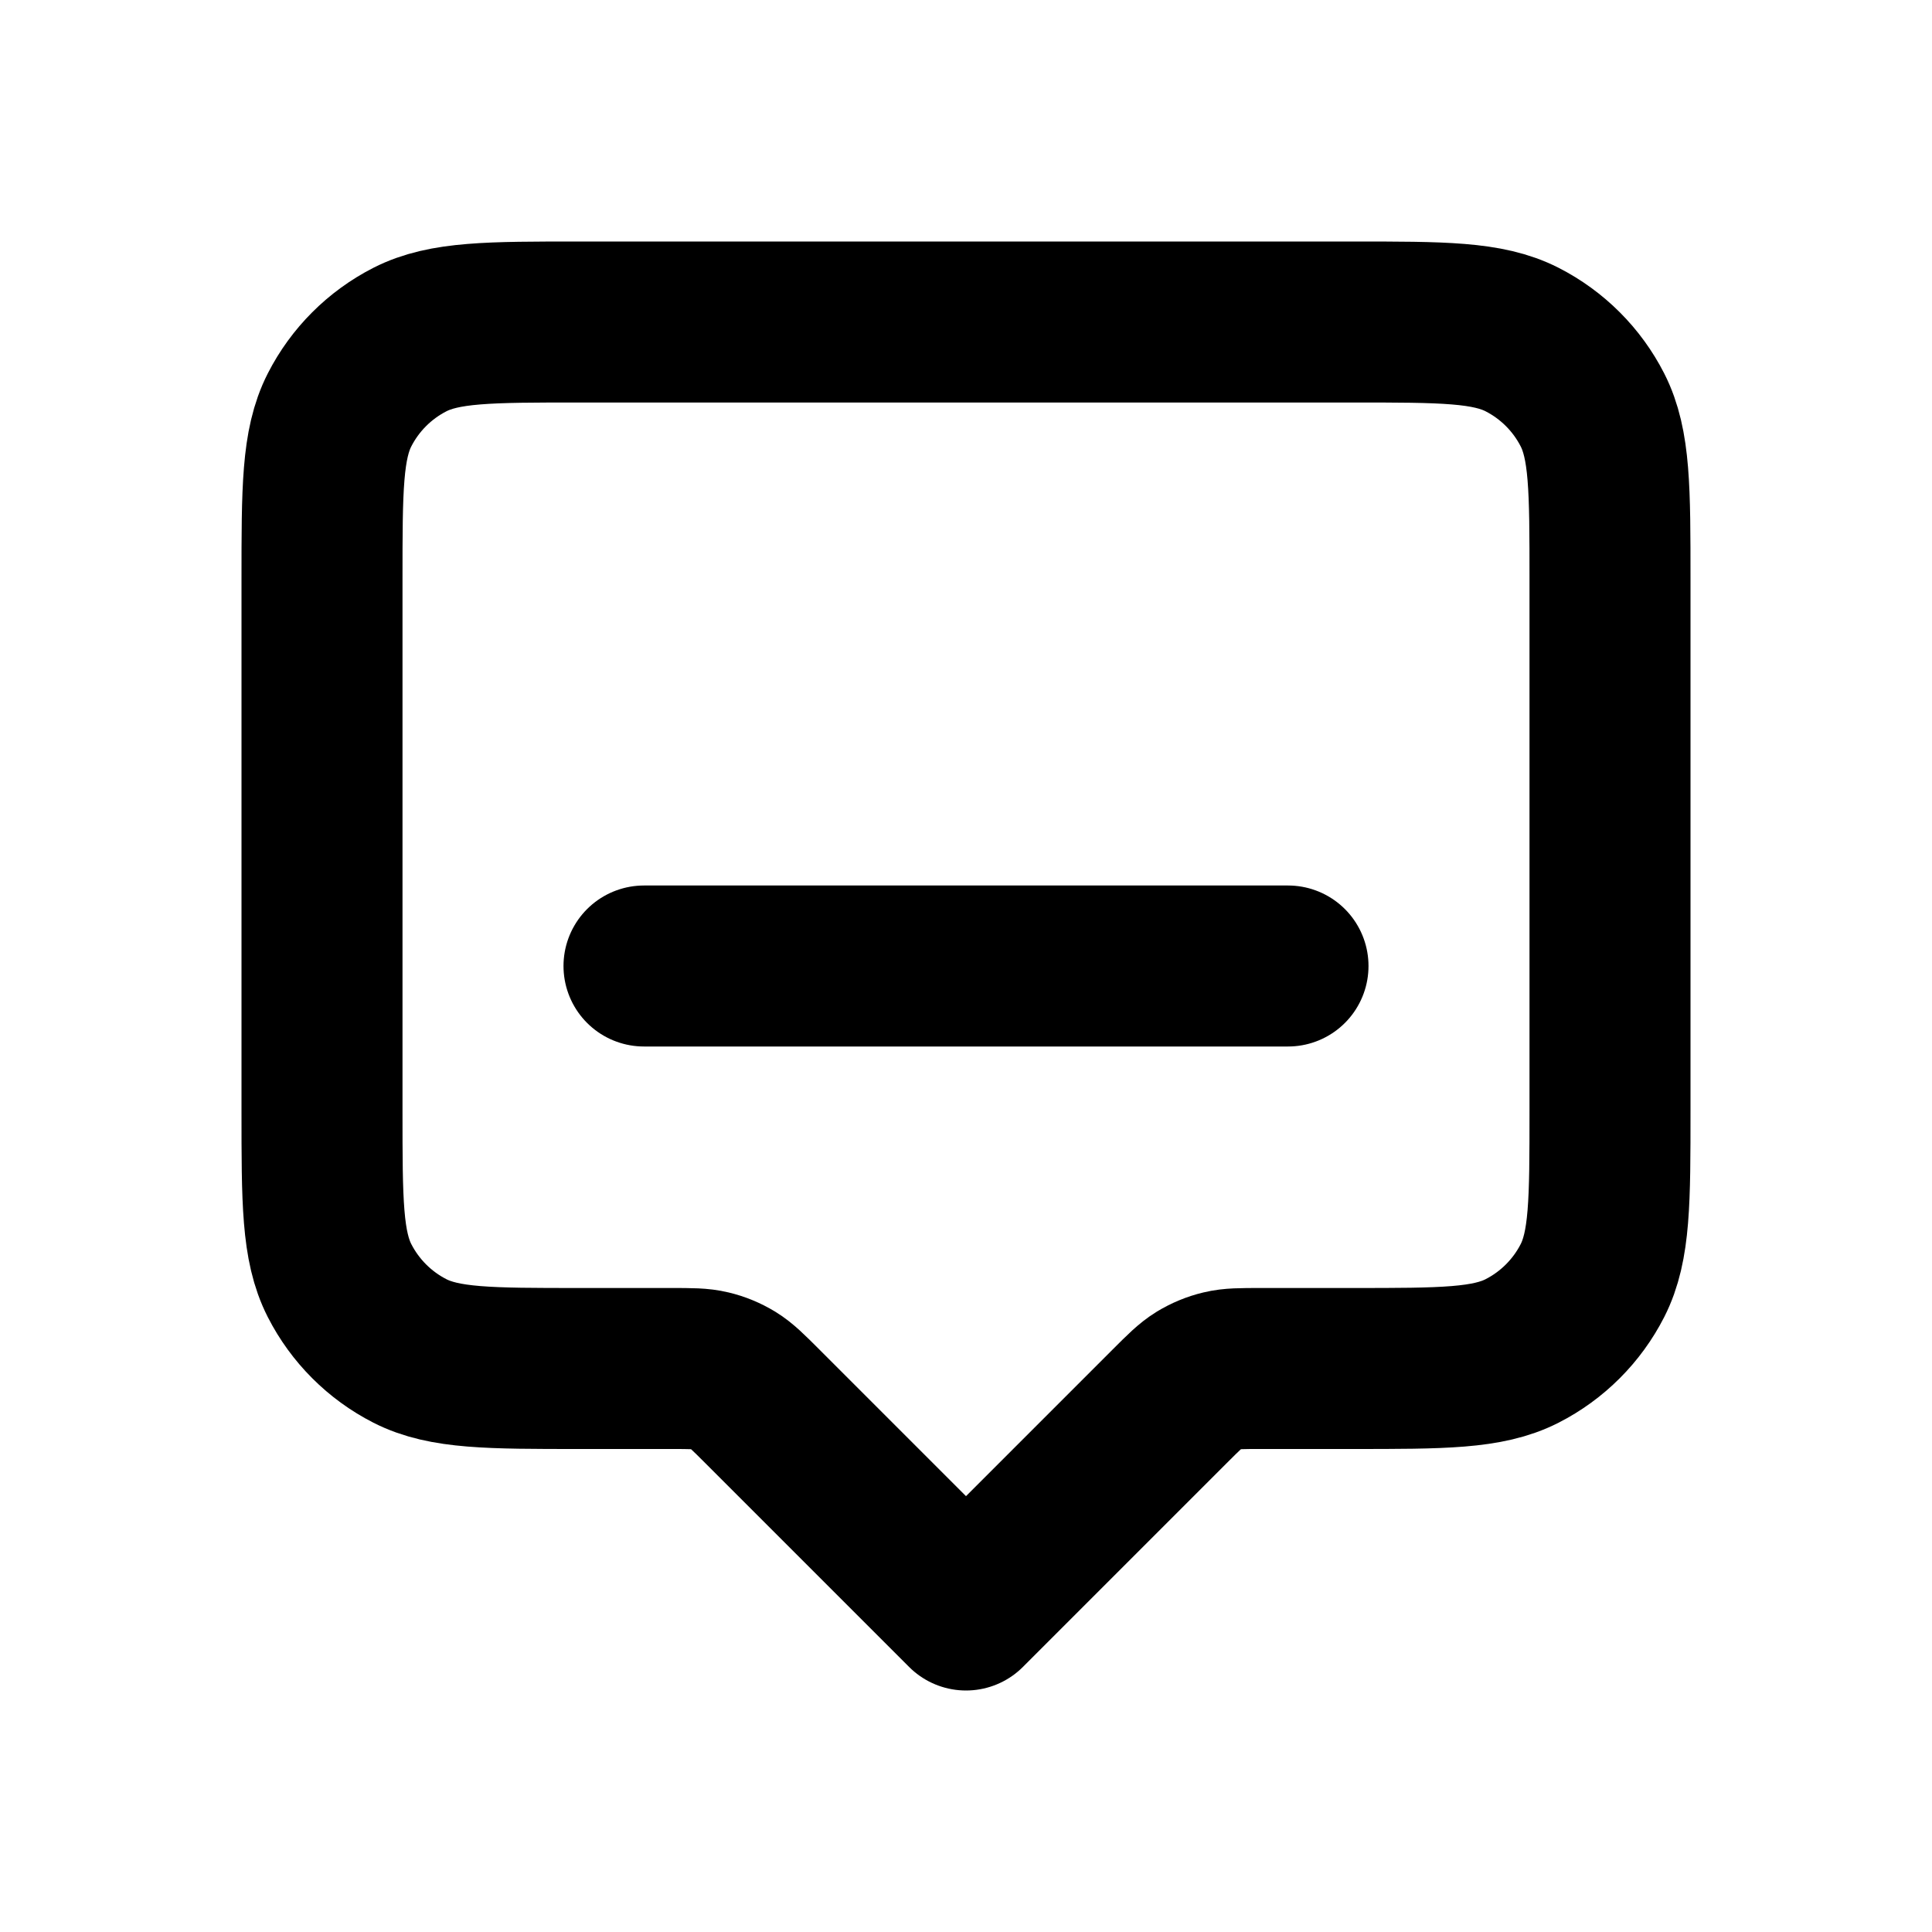
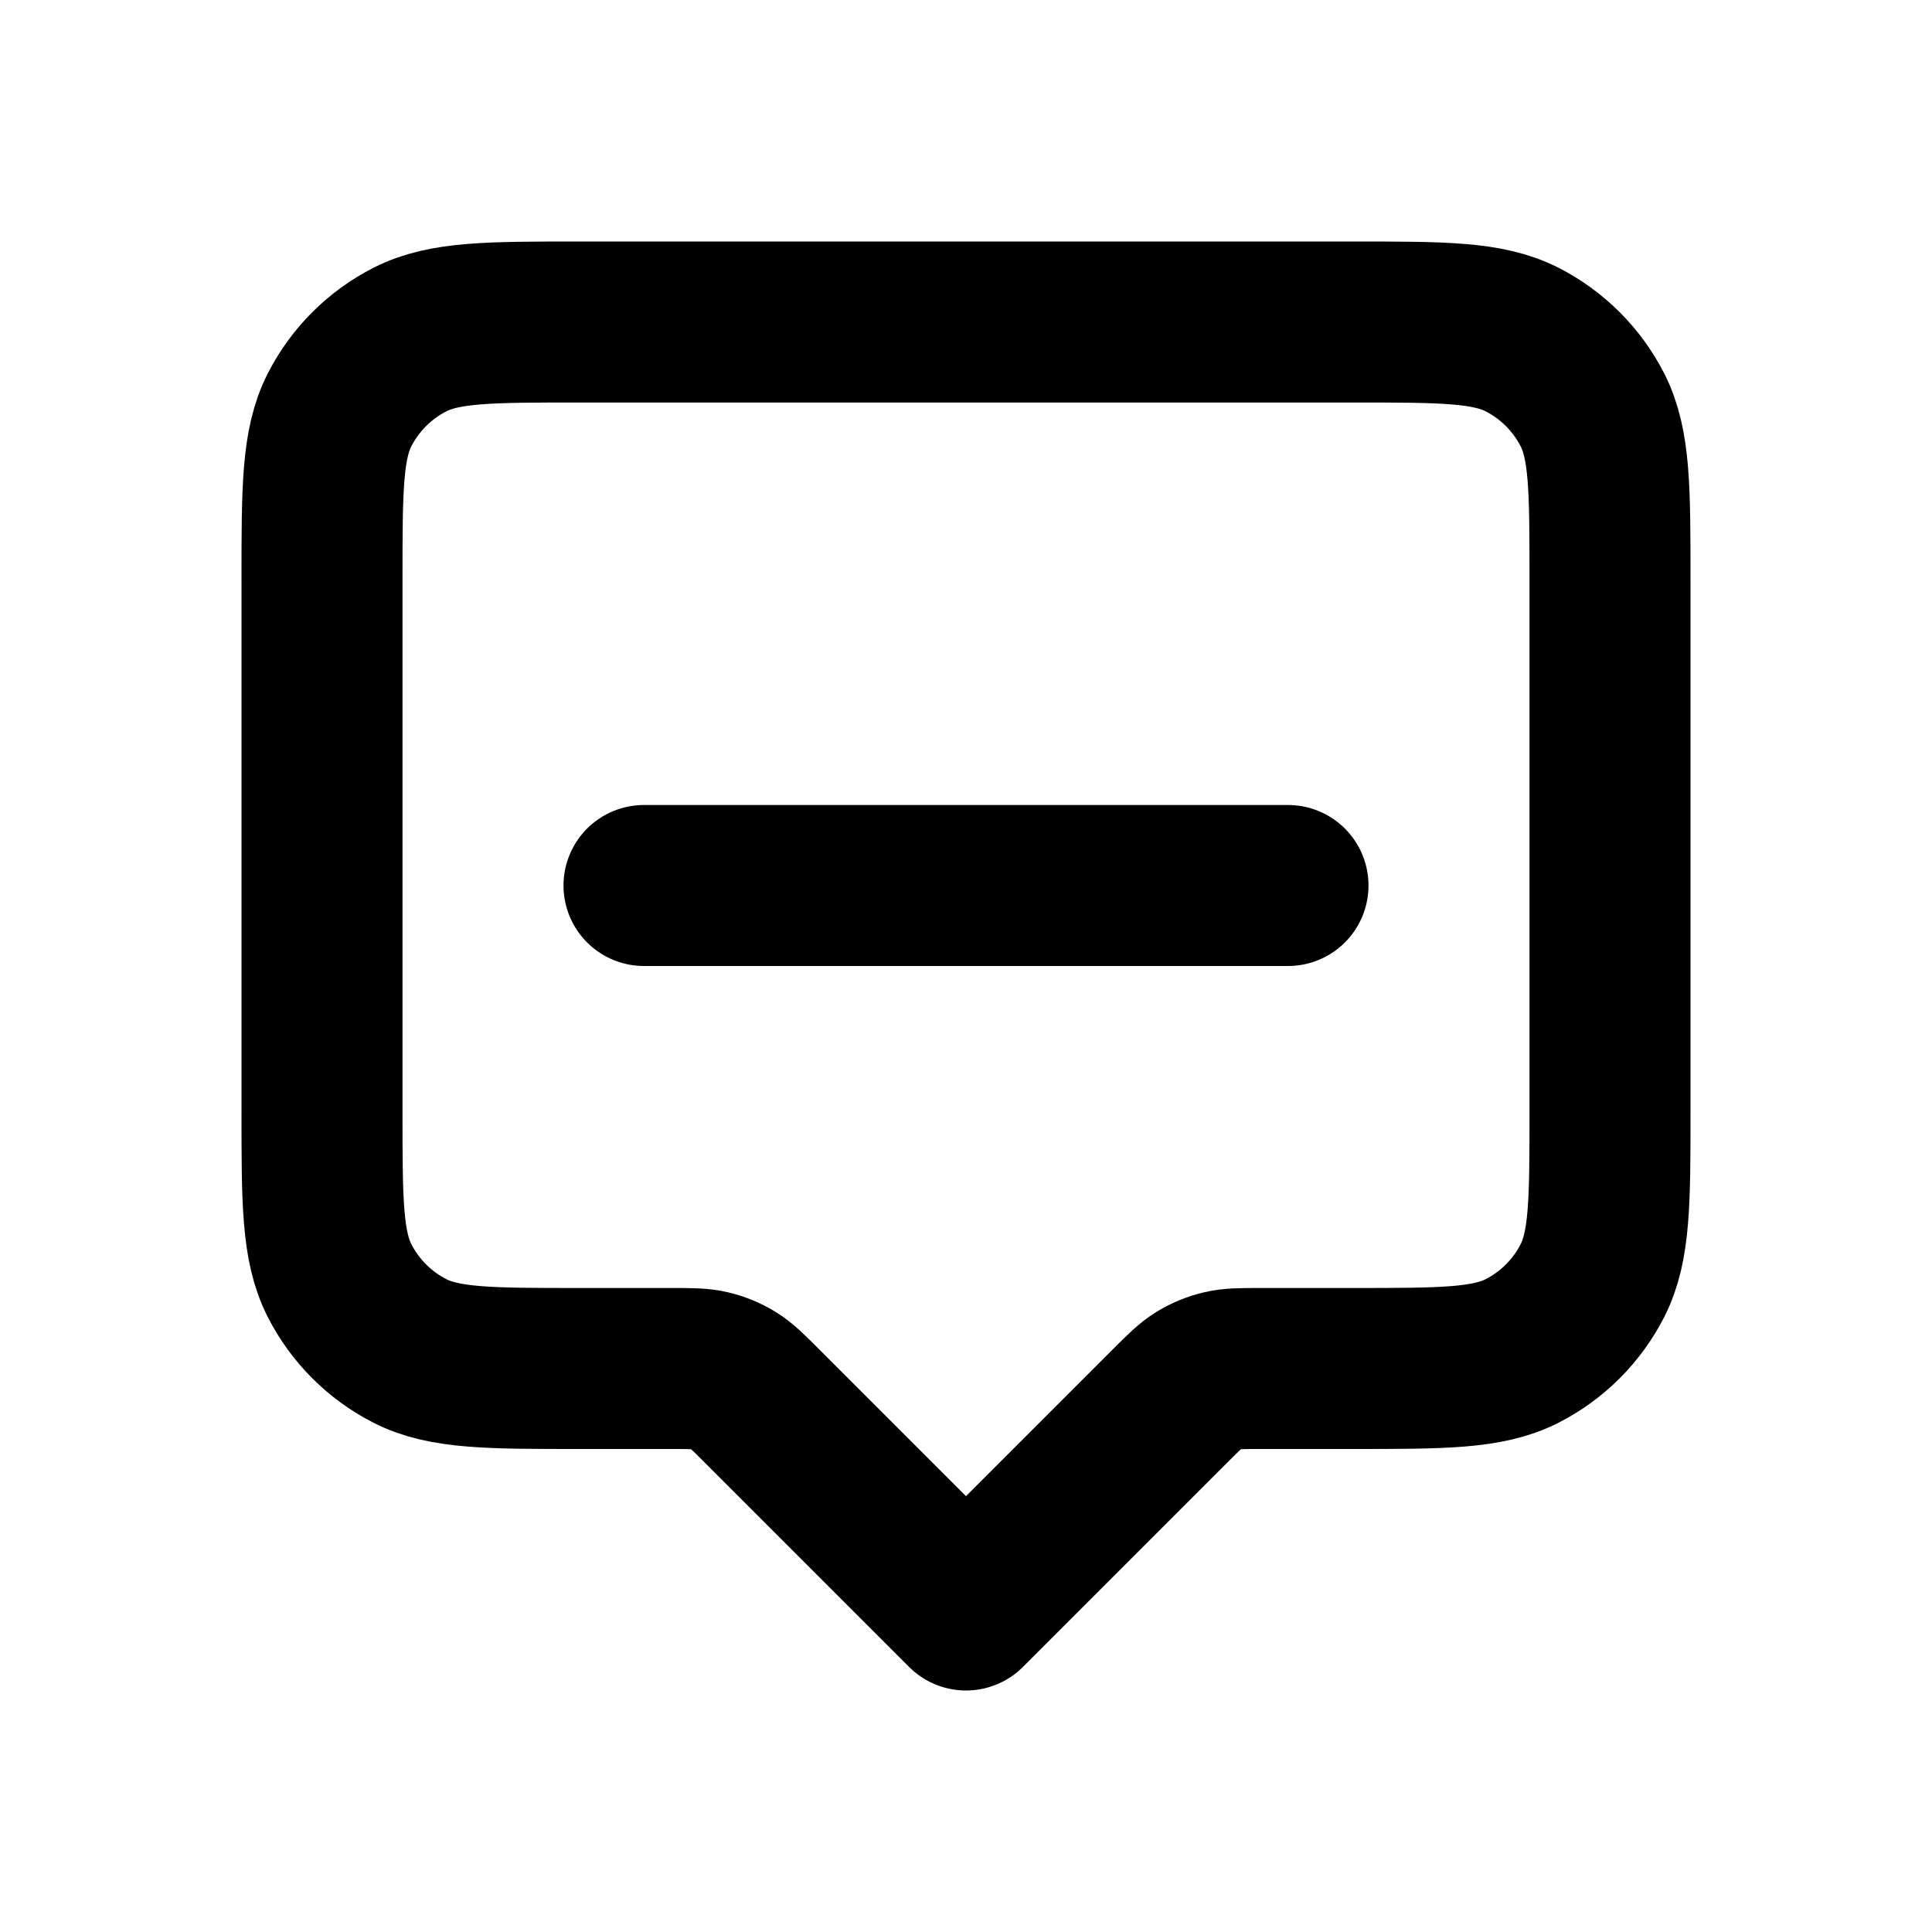
<svg xmlns="http://www.w3.org/2000/svg" width="800px" height="800px" viewBox="0 0 24 24" fill="none">
  <path d="M4 7.2C4 6.08 4 5.52 4.218 5.092C4.41 4.716 4.716 4.41 5.092 4.218C5.52 4 6.08 4 7.2 4H16.8C17.92 4 18.48 4 18.908 4.218C19.284 4.41 19.59 4.716 19.782 5.092C20 5.52 20 6.08 20 7.2V13.8C20 14.92 20 15.48 19.782 15.908C19.59 16.284 19.284 16.59 18.908 16.782C18.48 17 17.92 17 16.8 17H15.663C15.418 17 15.296 17 15.181 17.028C15.079 17.052 14.981 17.093 14.892 17.147C14.791 17.209 14.704 17.296 14.531 17.469L12 20L9.469 17.469C9.296 17.296 9.209 17.209 9.108 17.147C9.019 17.093 8.921 17.052 8.819 17.028C8.704 17 8.582 17 8.337 17H7.2C6.08 17 5.52 17 5.092 16.782C4.716 16.59 4.41 16.284 4.218 15.908C4 15.48 4 14.92 4 13.8V7.2Z" stroke="#000000" stroke-width="2" stroke-linecap="round" stroke-linejoin="round" />
-   <path d="M8 12H16" stroke="#000000" stroke-width="2" stroke-linecap="round" stroke-linejoin="round" />
+   <path d="M8 11H16" stroke="#000000" stroke-width="2" stroke-linecap="round" stroke-linejoin="round" />
</svg>
